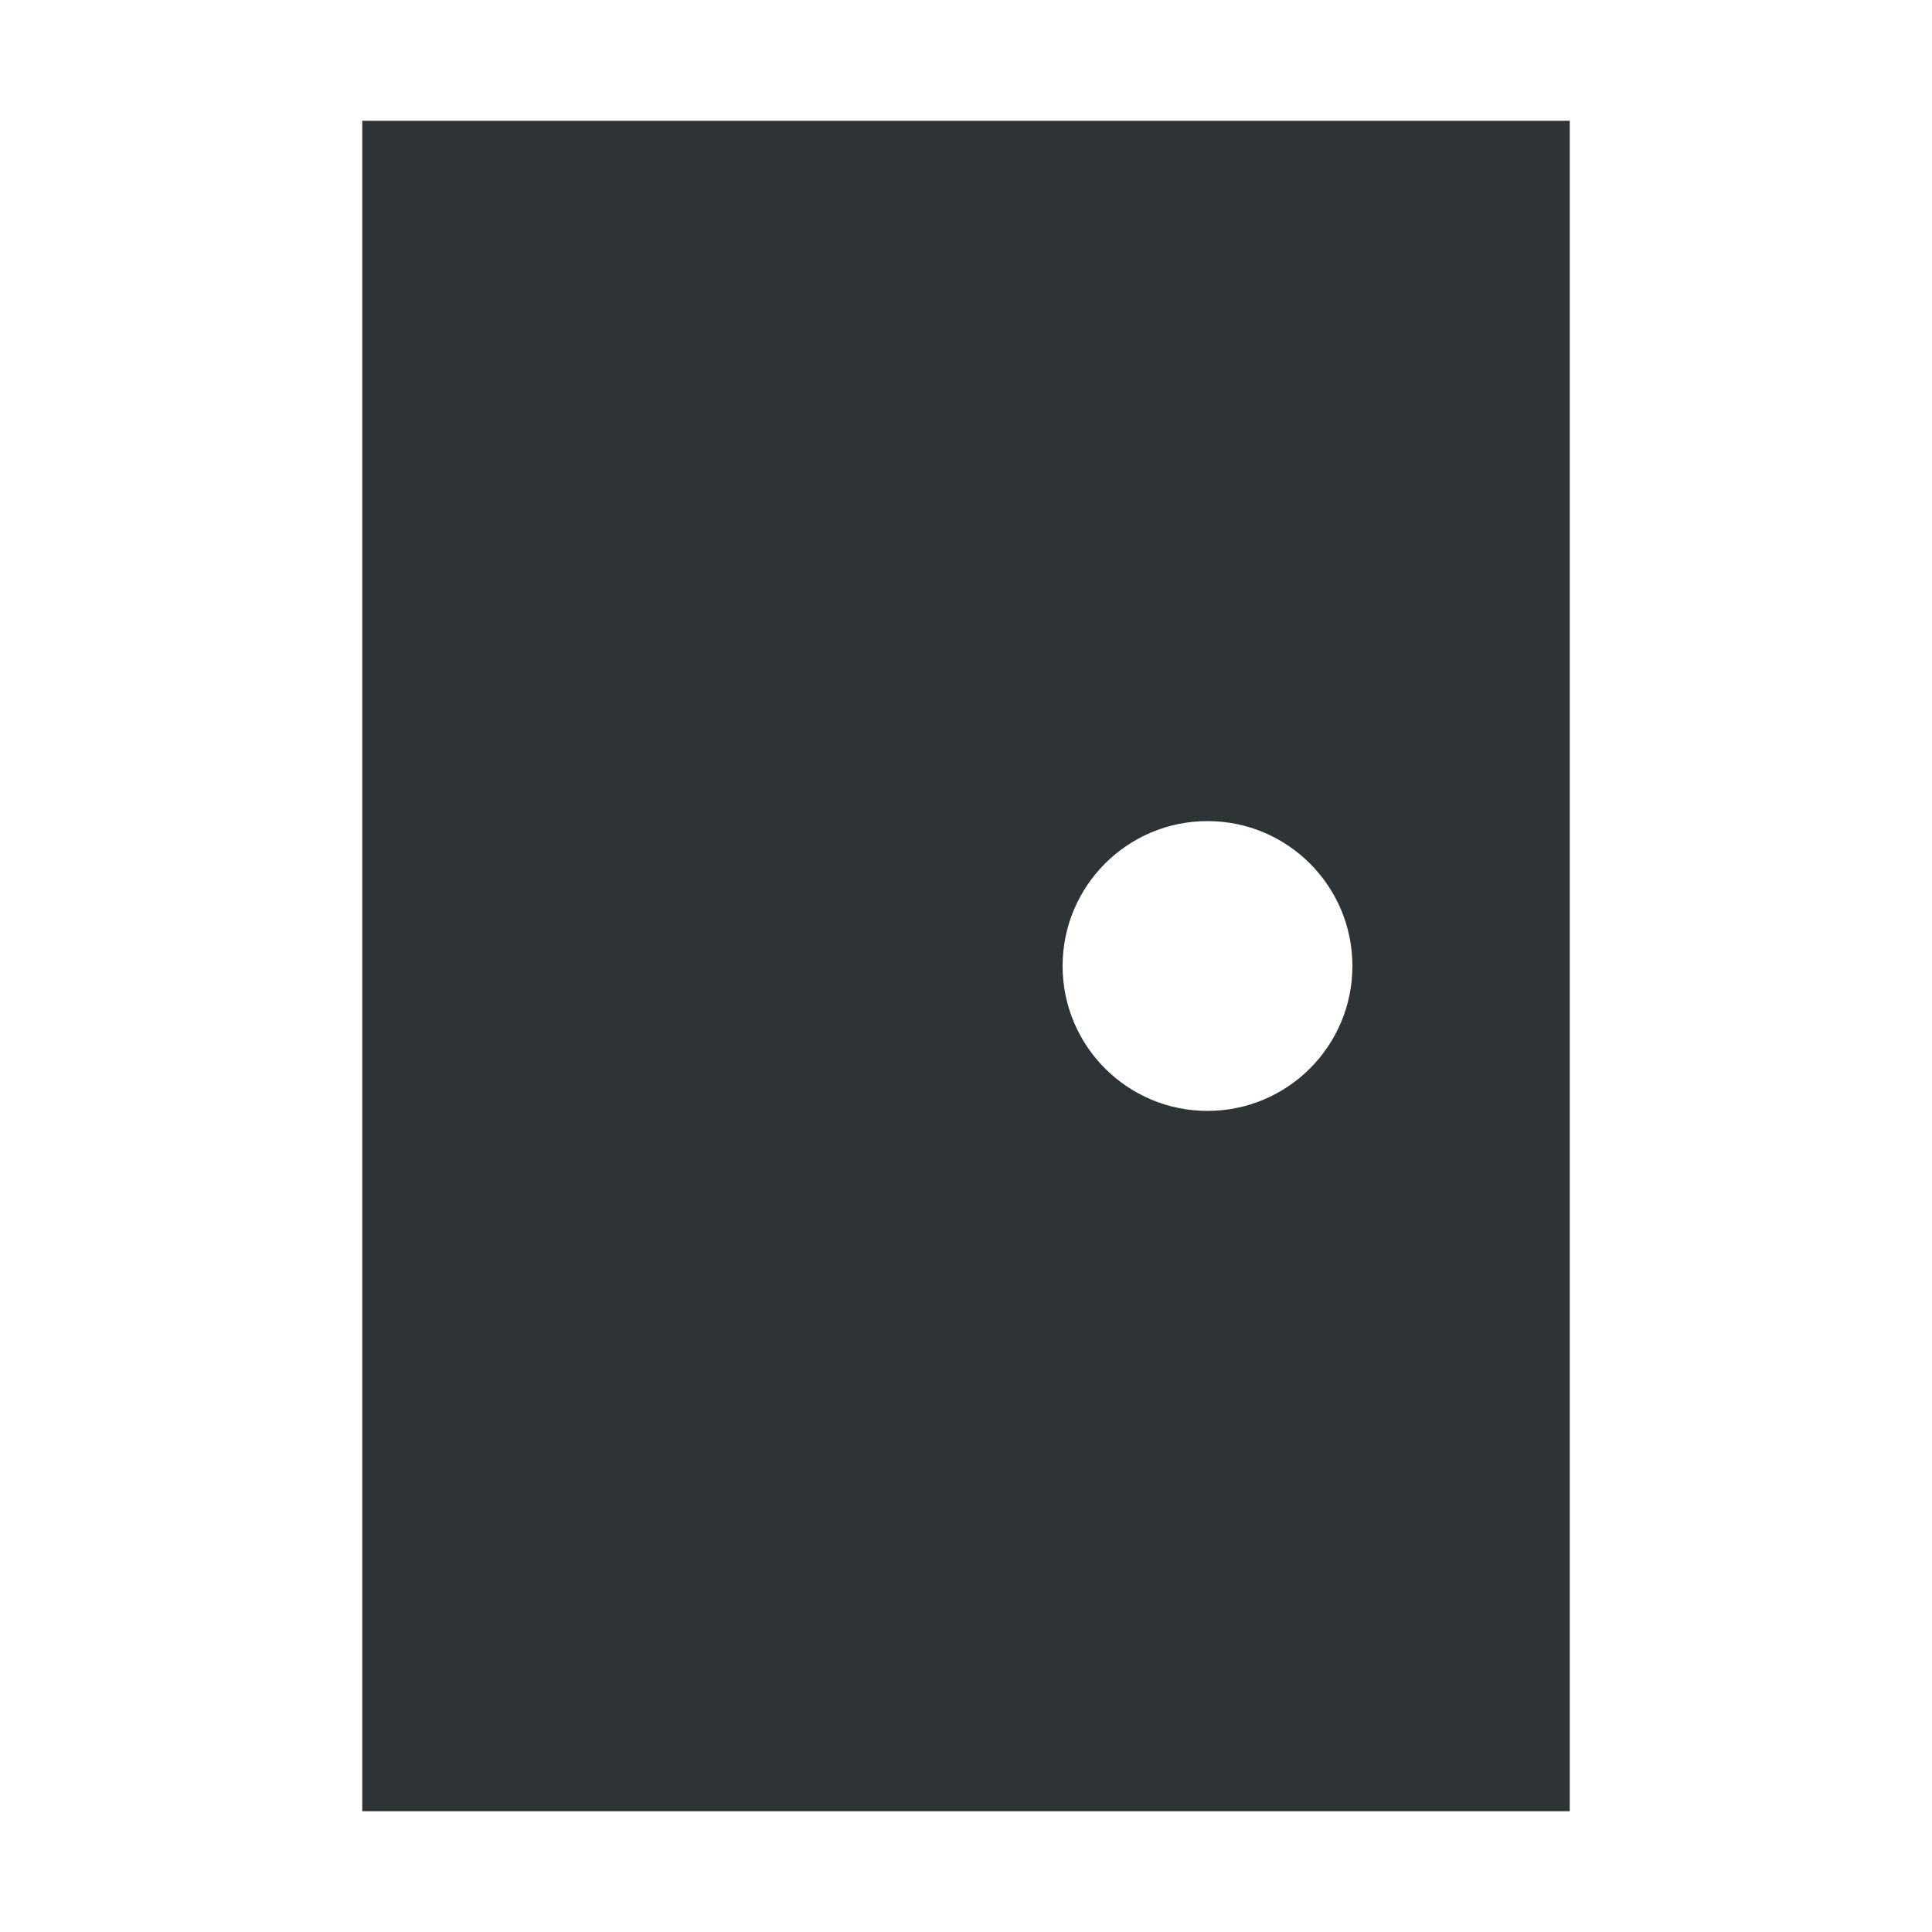
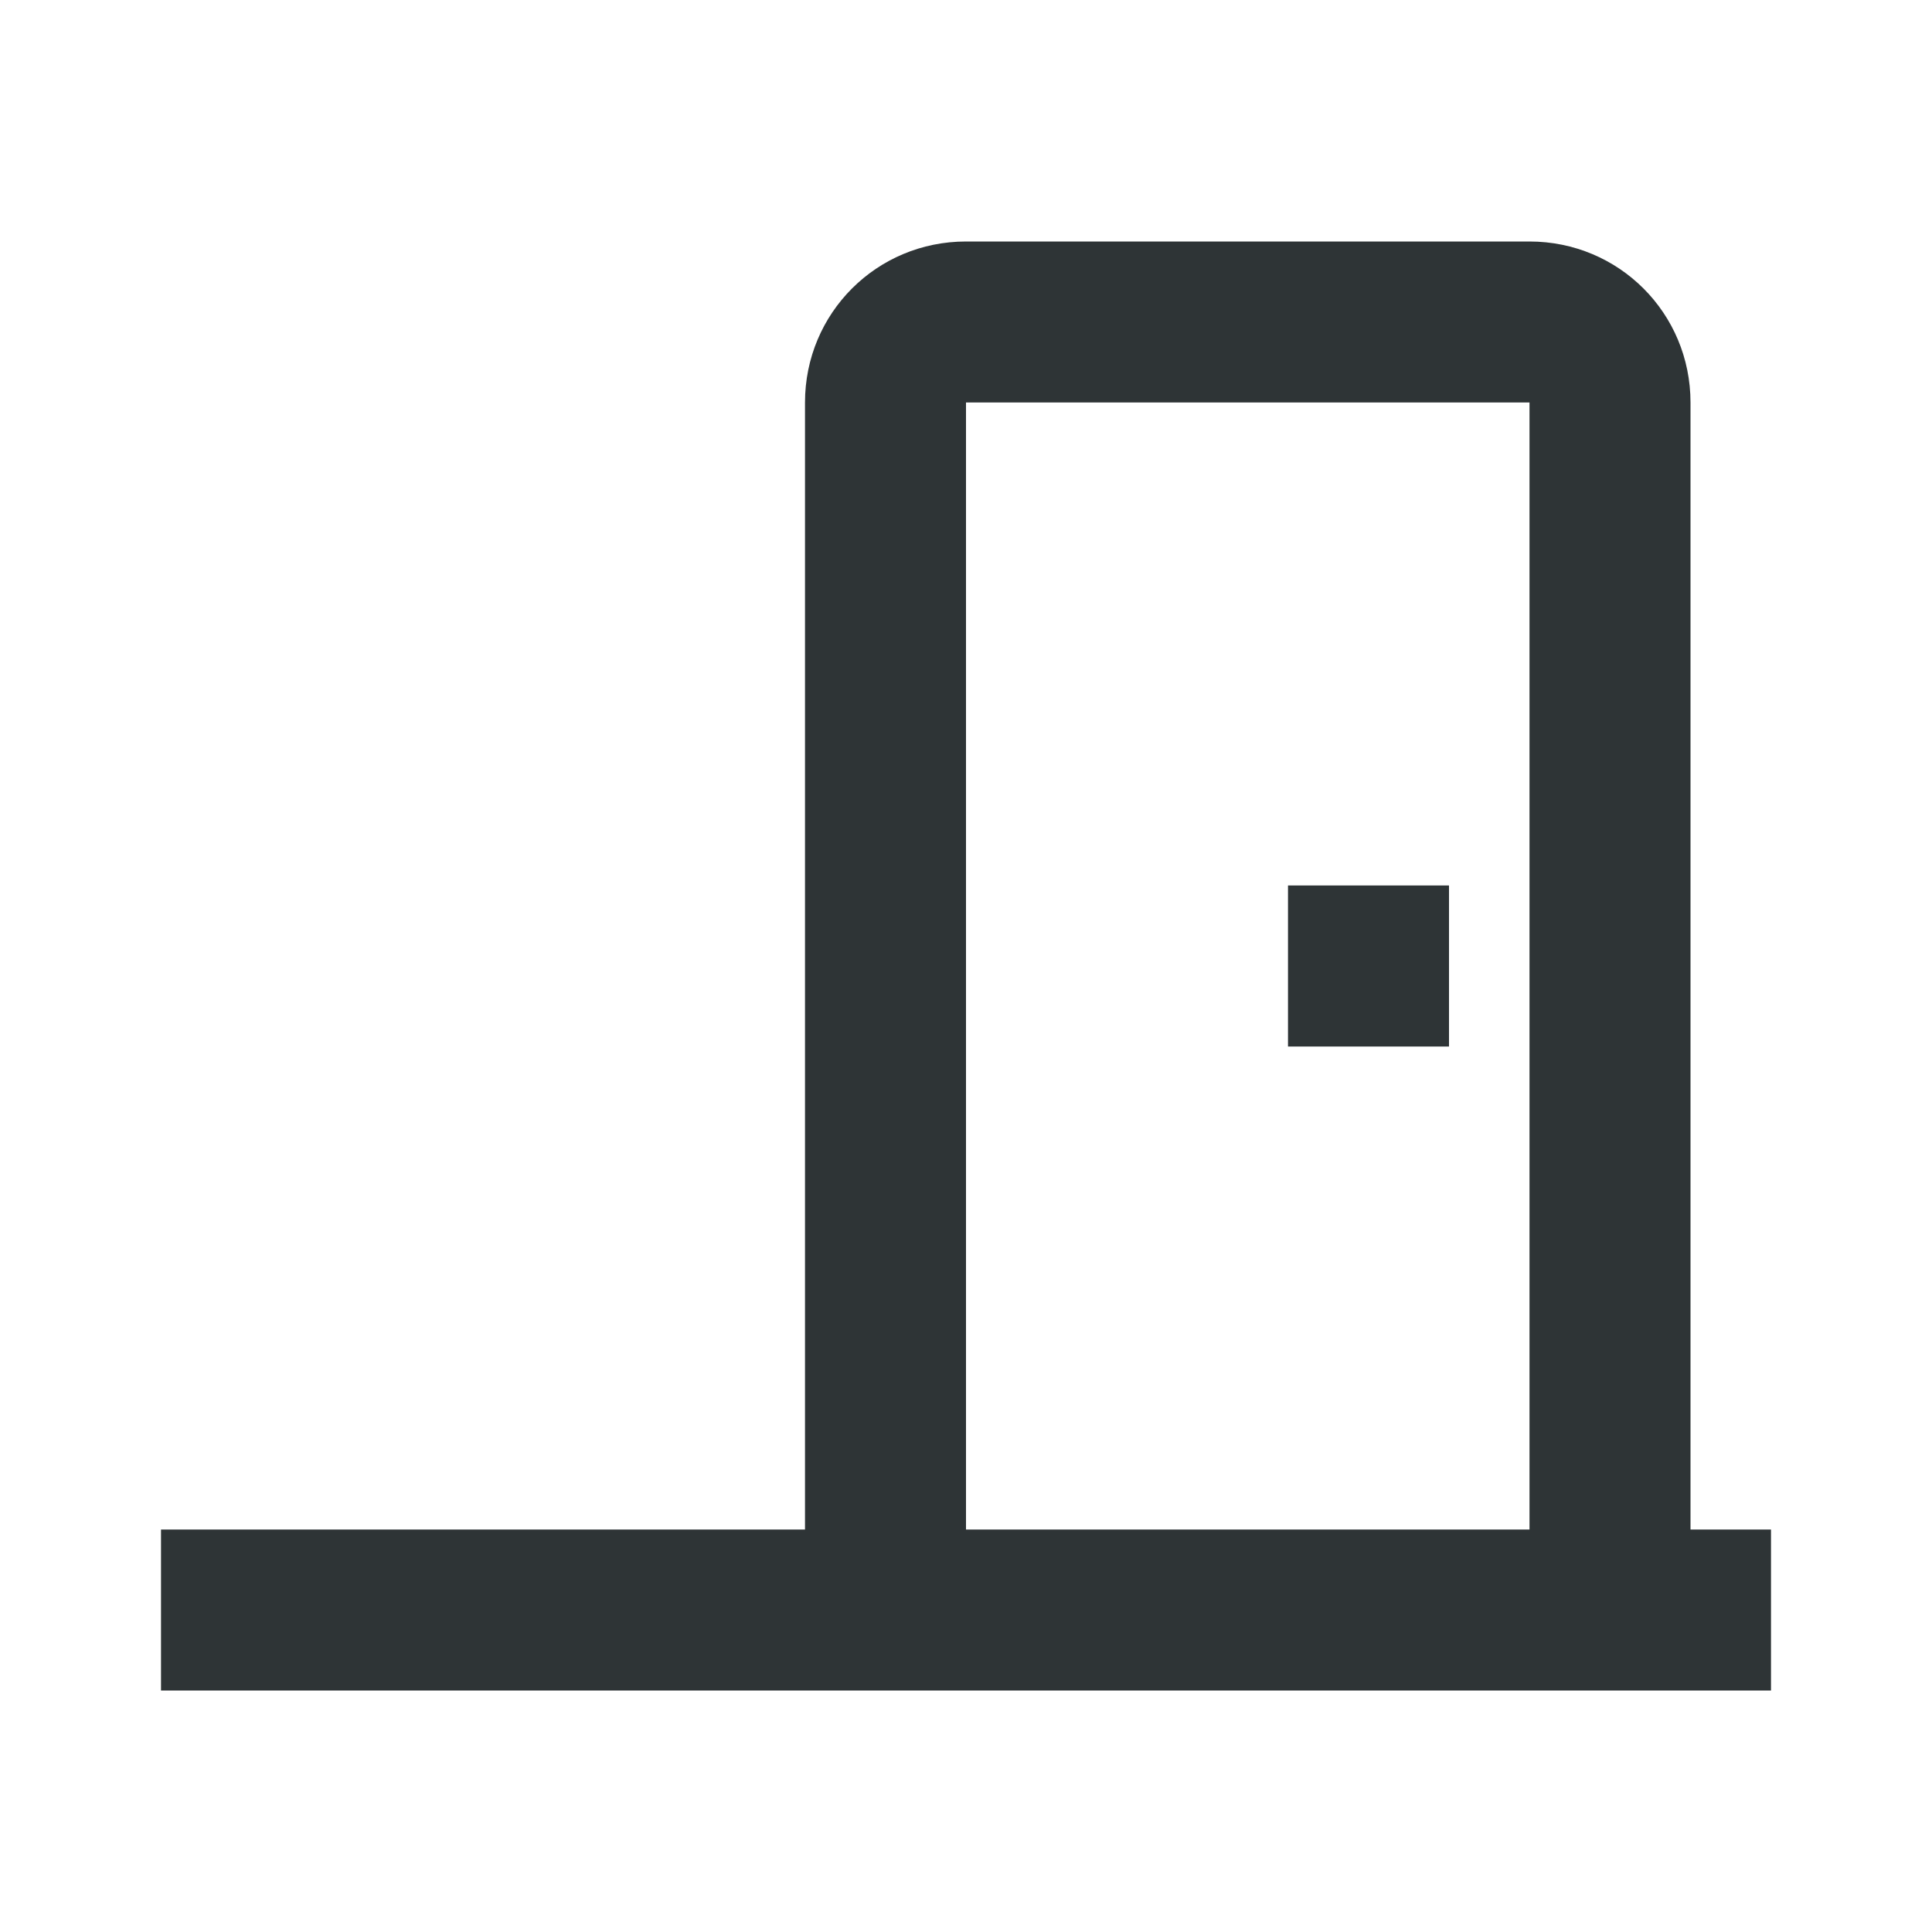
- <svg xmlns="http://www.w3.org/2000/svg" width="16" height="16" viewBox="0 0 16 16">
-   <path fill="#2e3436" fill-rule="evenodd" d="M3 1h10v14H3zm8.2 7a1.2 1.2 0 1 0-2.4 0 1.2 1.2 0 0 0 2.4 0z" />
+ <svg xmlns="http://www.w3.org/2000/svg" width="24" height="24" viewBox="0 0 24 24">
+   <path fill="#2e3436" d="M16,11H18V13H16V11M12,3H19C20.11,3 21,3.89 21,5V19H22V21H2V19H10V5C10,3.89 10.89,3 12,3M12,5V19H19V5H12Z" />
</svg>
